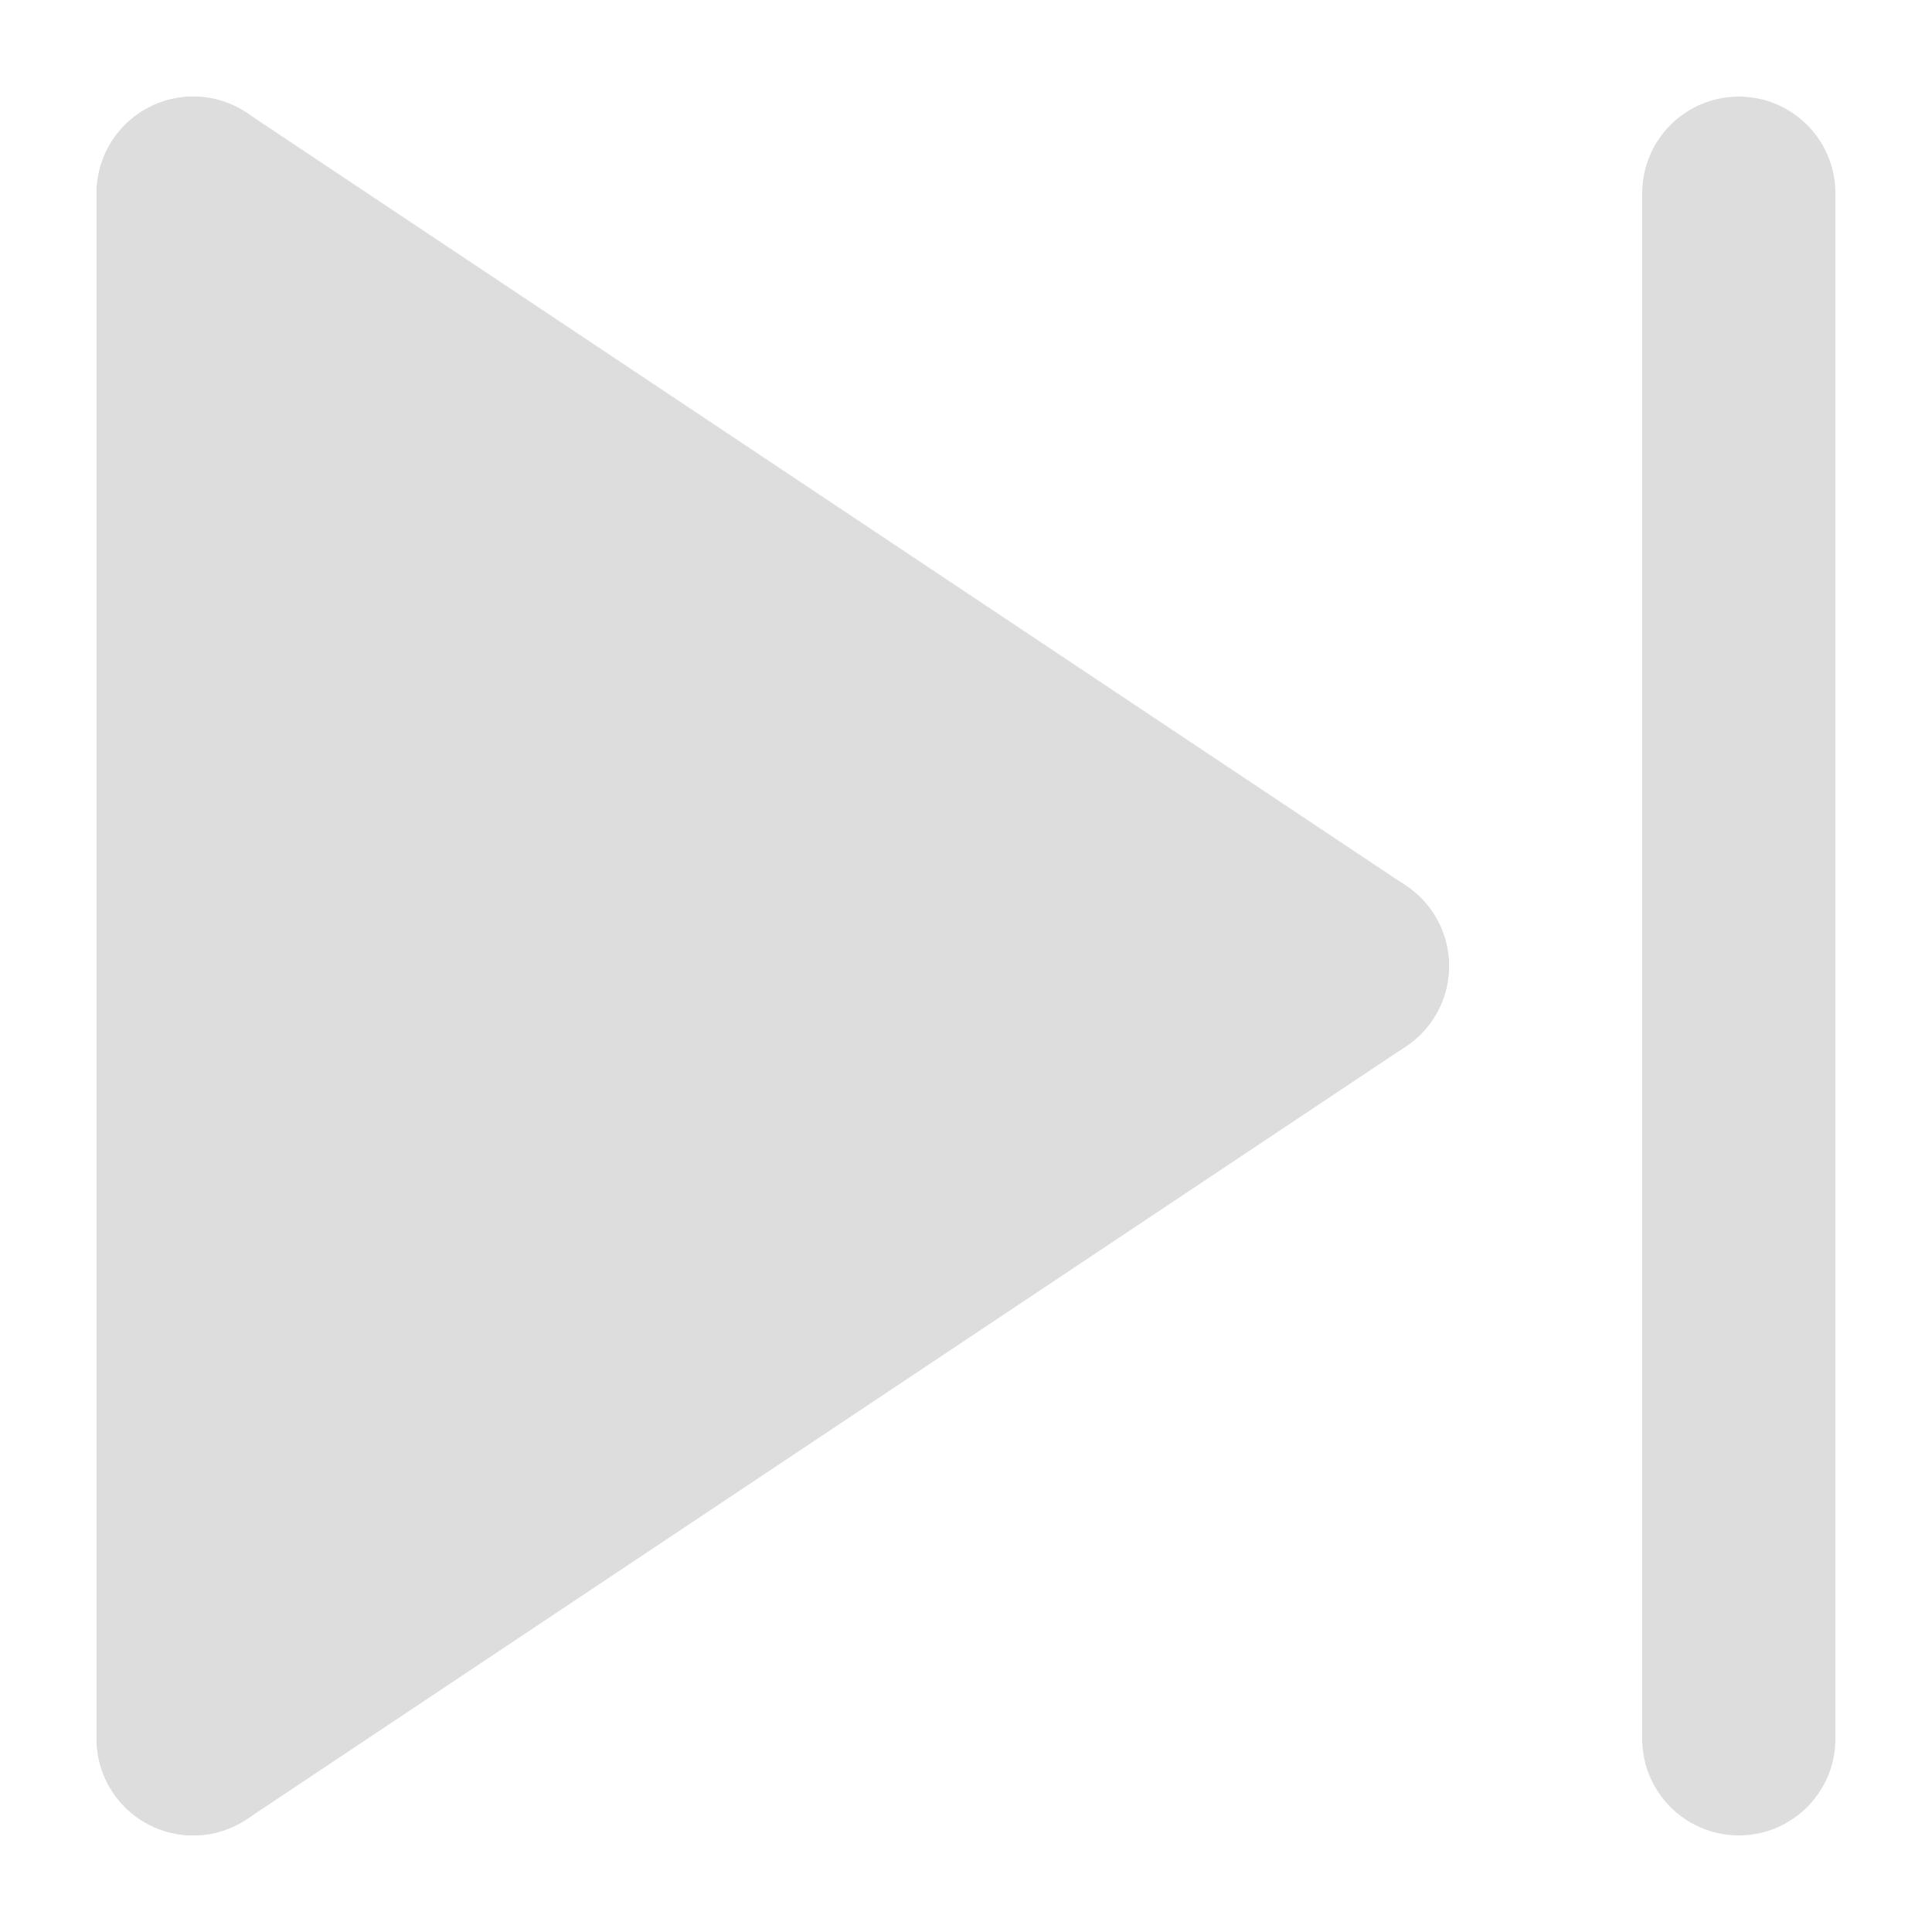
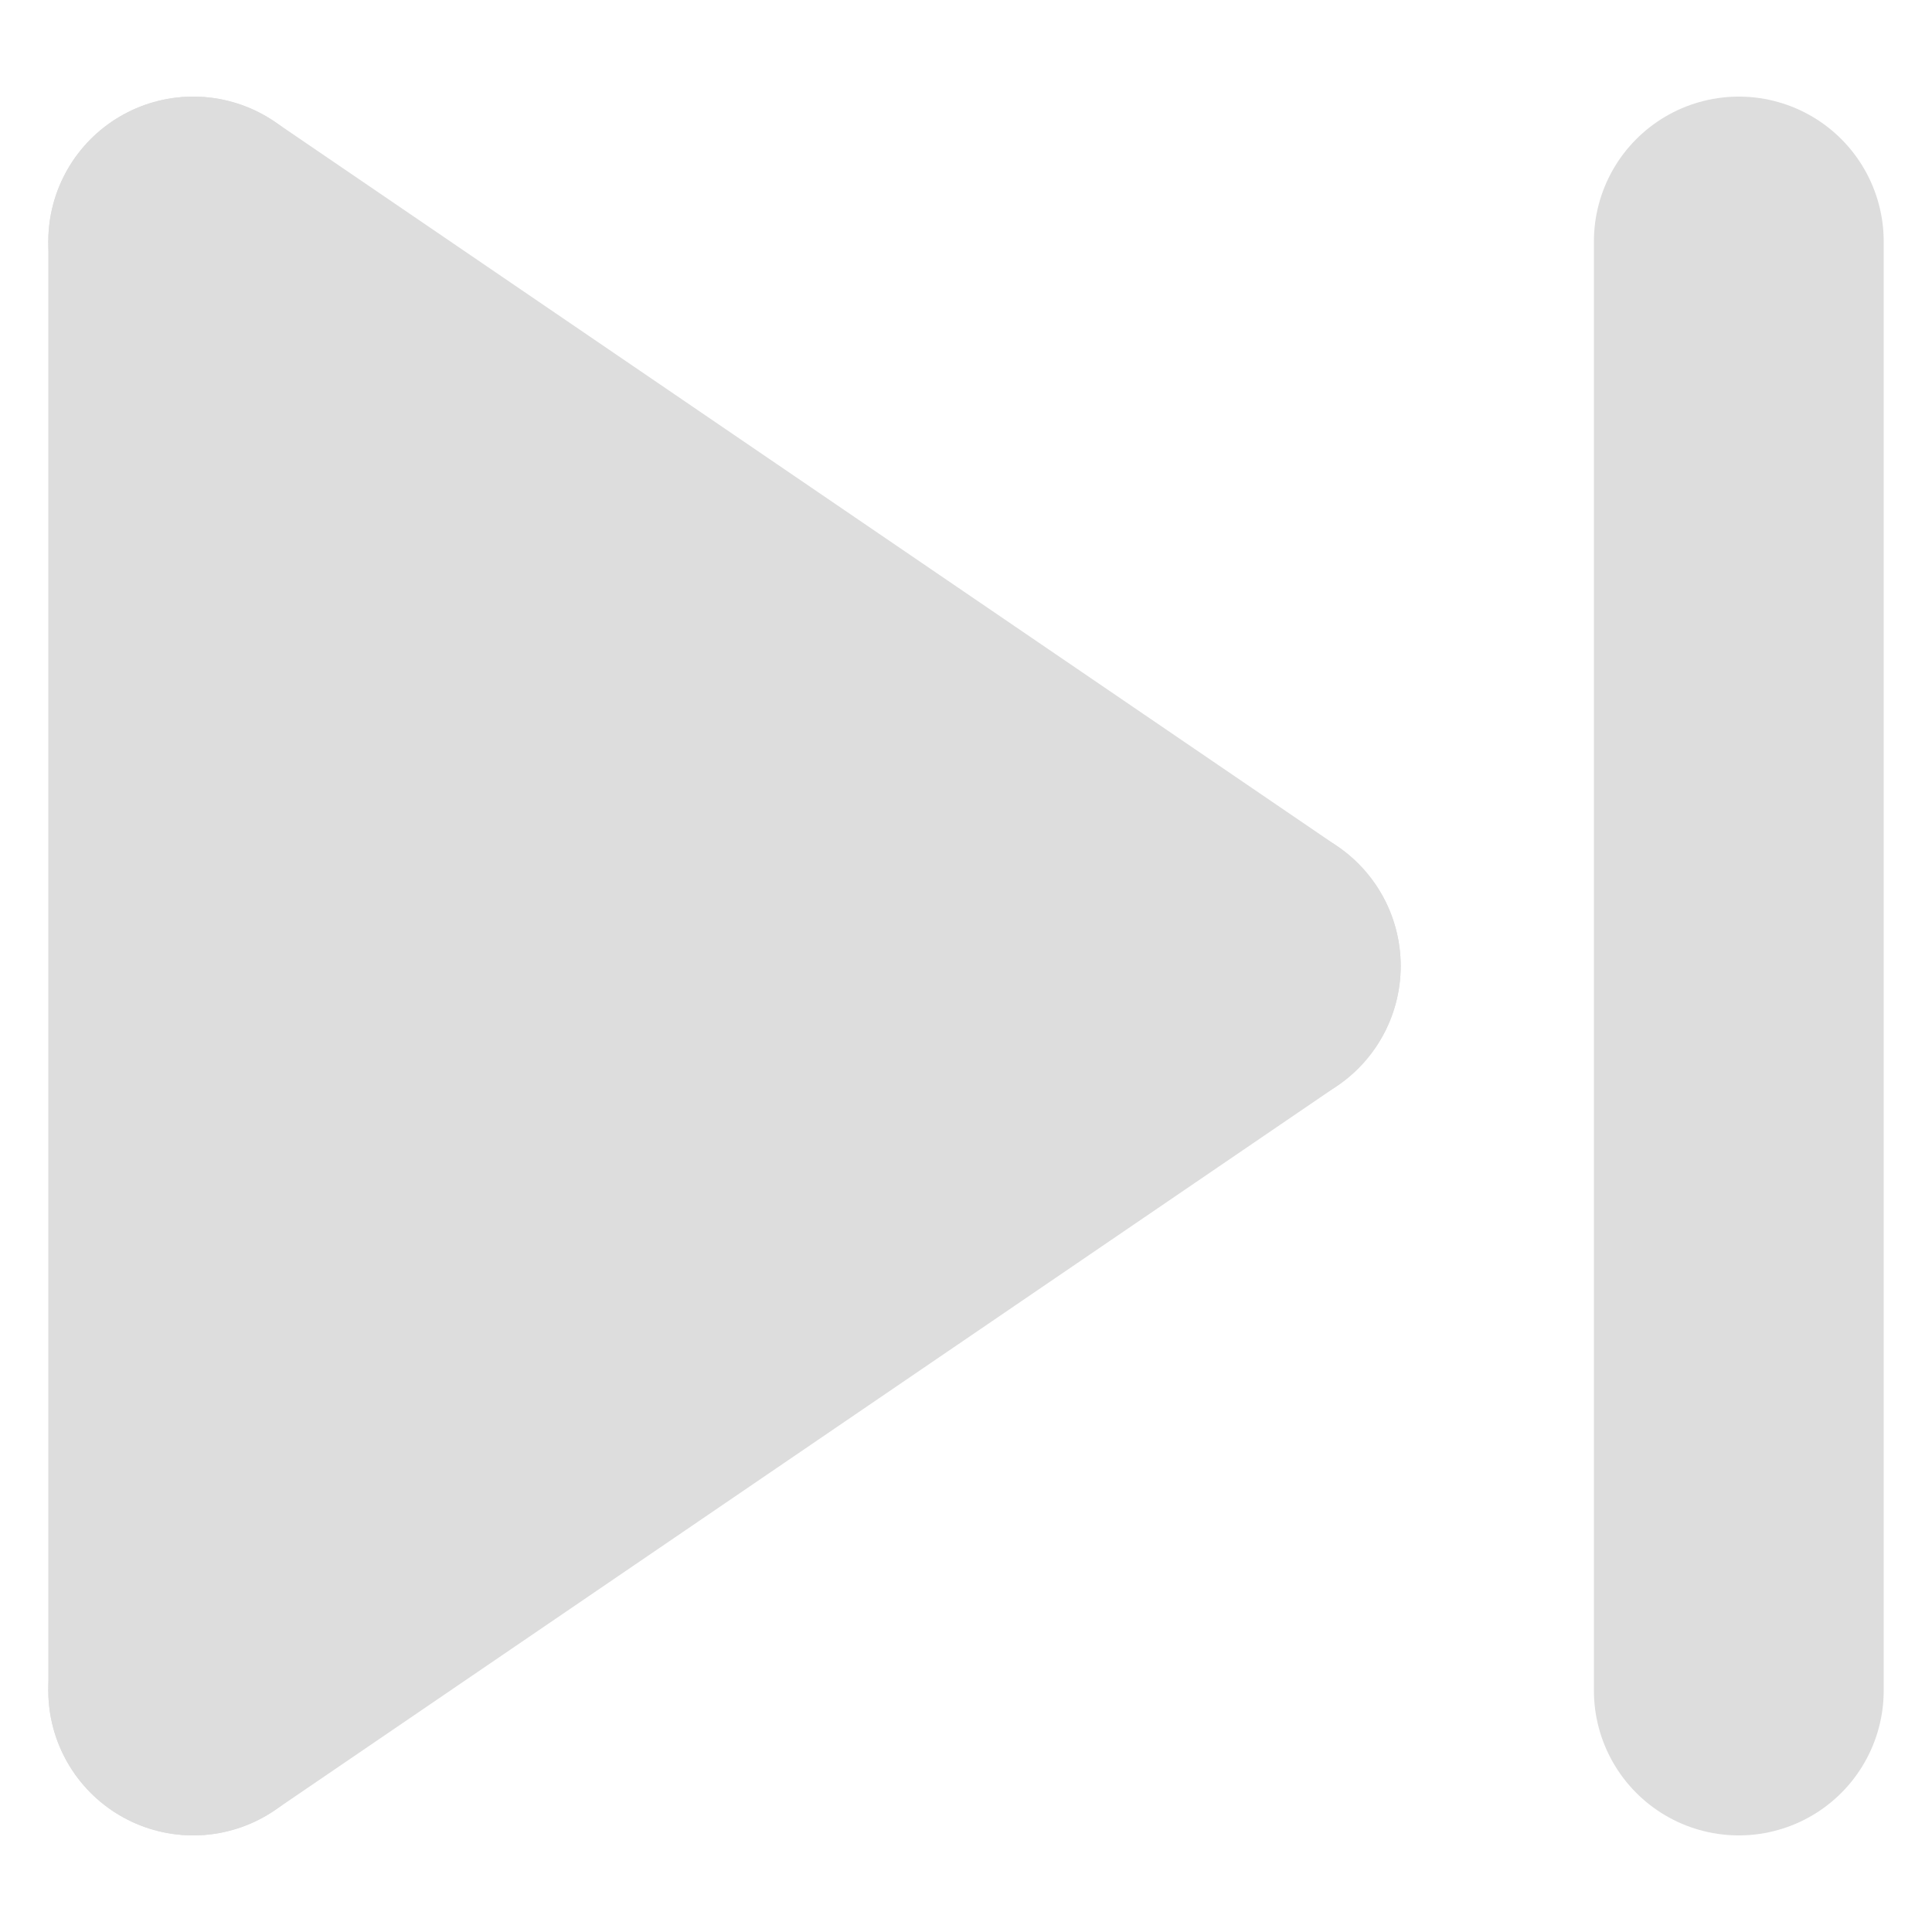
<svg xmlns="http://www.w3.org/2000/svg" viewBox="0 0 10 10">
-   <line x1="1" y1="1" x2="1" y2="9" stroke="#ddd" stroke-width="1" stroke-linecap="round" />
-   <line x1="1" y1="9" x2="7" y2="5" stroke="#ddd" stroke-width="1" stroke-linecap="round" />
-   <line x1="7" y1="5" x2="1" y2="1" stroke="#ddd" stroke-width="1" stroke-linecap="round" />
-   <line x1="9" y1="1" x2="9" y2="9" stroke="#ddd" stroke-width="1" stroke-linecap="round" />
+   <line x1="1" y1="1.25" x2="1" y2="8.75" stroke="#ddd" stroke-width="1.5" stroke-linecap="round" />
+   <line x1="1" y1="8.75" x2="6.5" y2="5" stroke="#ddd" stroke-width="1.5" stroke-linecap="round" />
+   <line x1="6.5" y1="5" x2="1" y2="1.25" stroke="#ddd" stroke-width="1.5" stroke-linecap="round" />
+   <line x1="9" y1="1.25" x2="9" y2="8.75" stroke="#ddd" stroke-width="1.5" stroke-linecap="round" />
  <polygon points="1,1 1,9 7,5" fill="#ddd" />
</svg>
